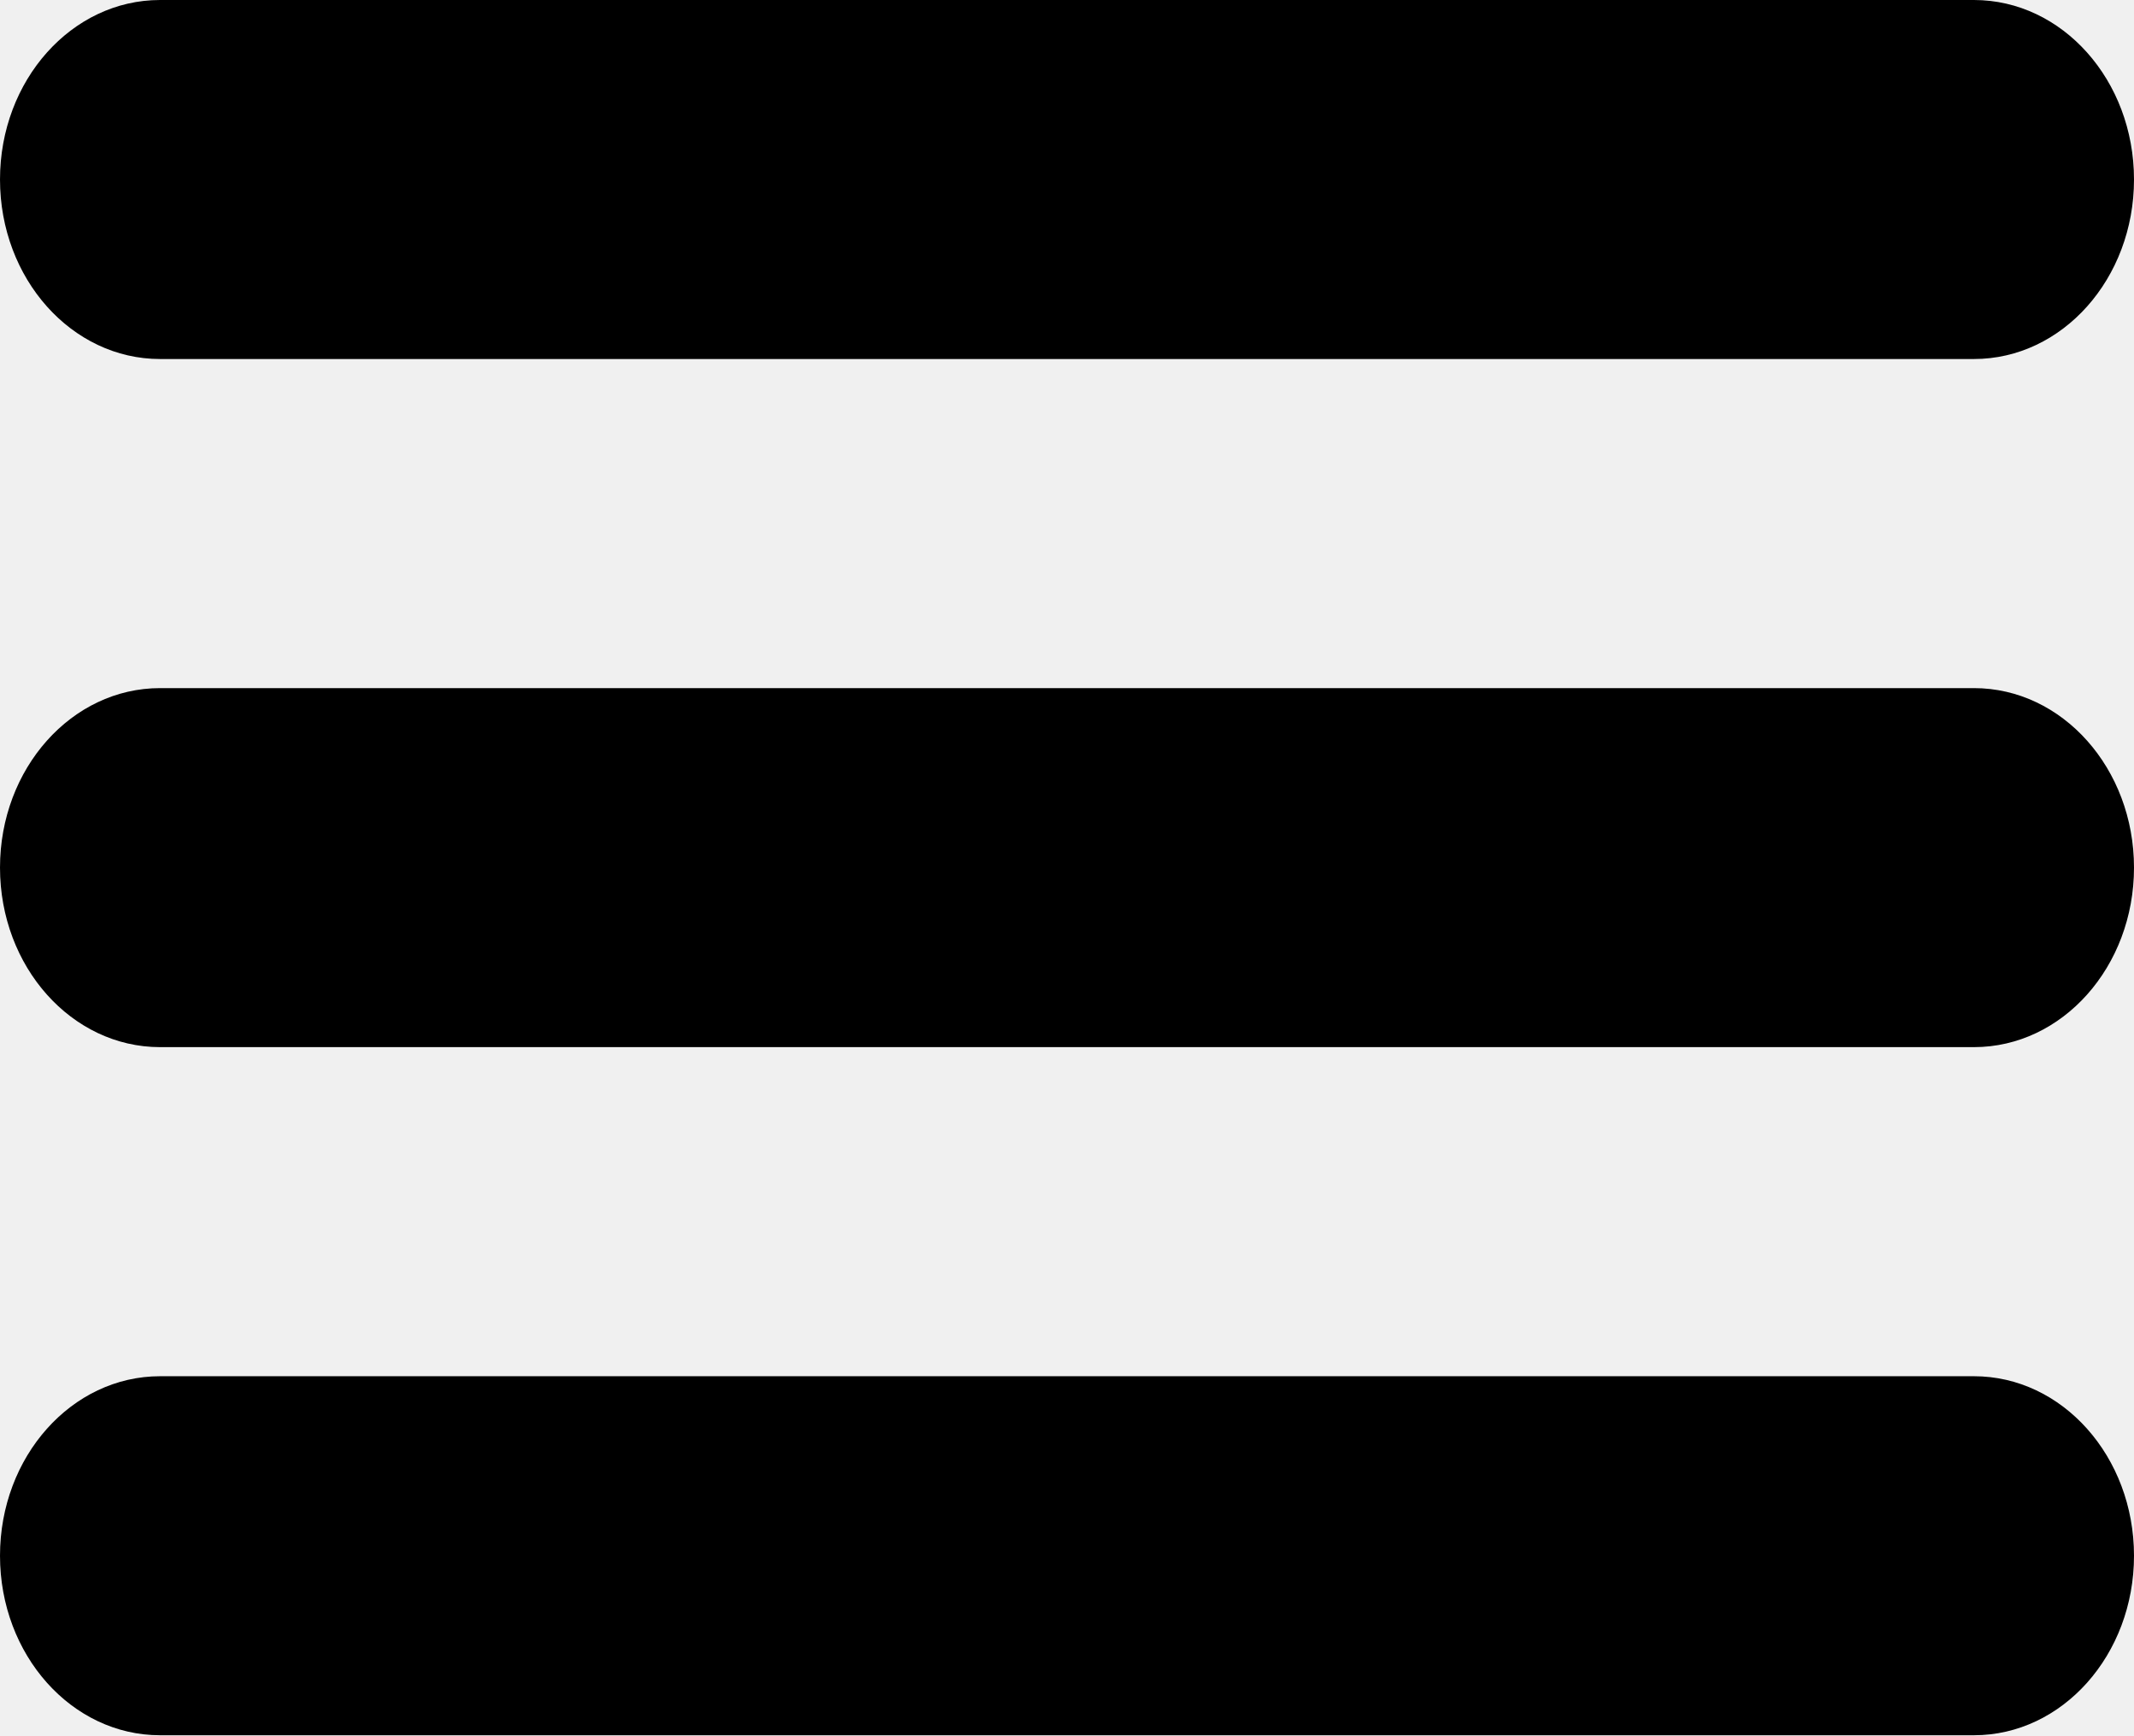
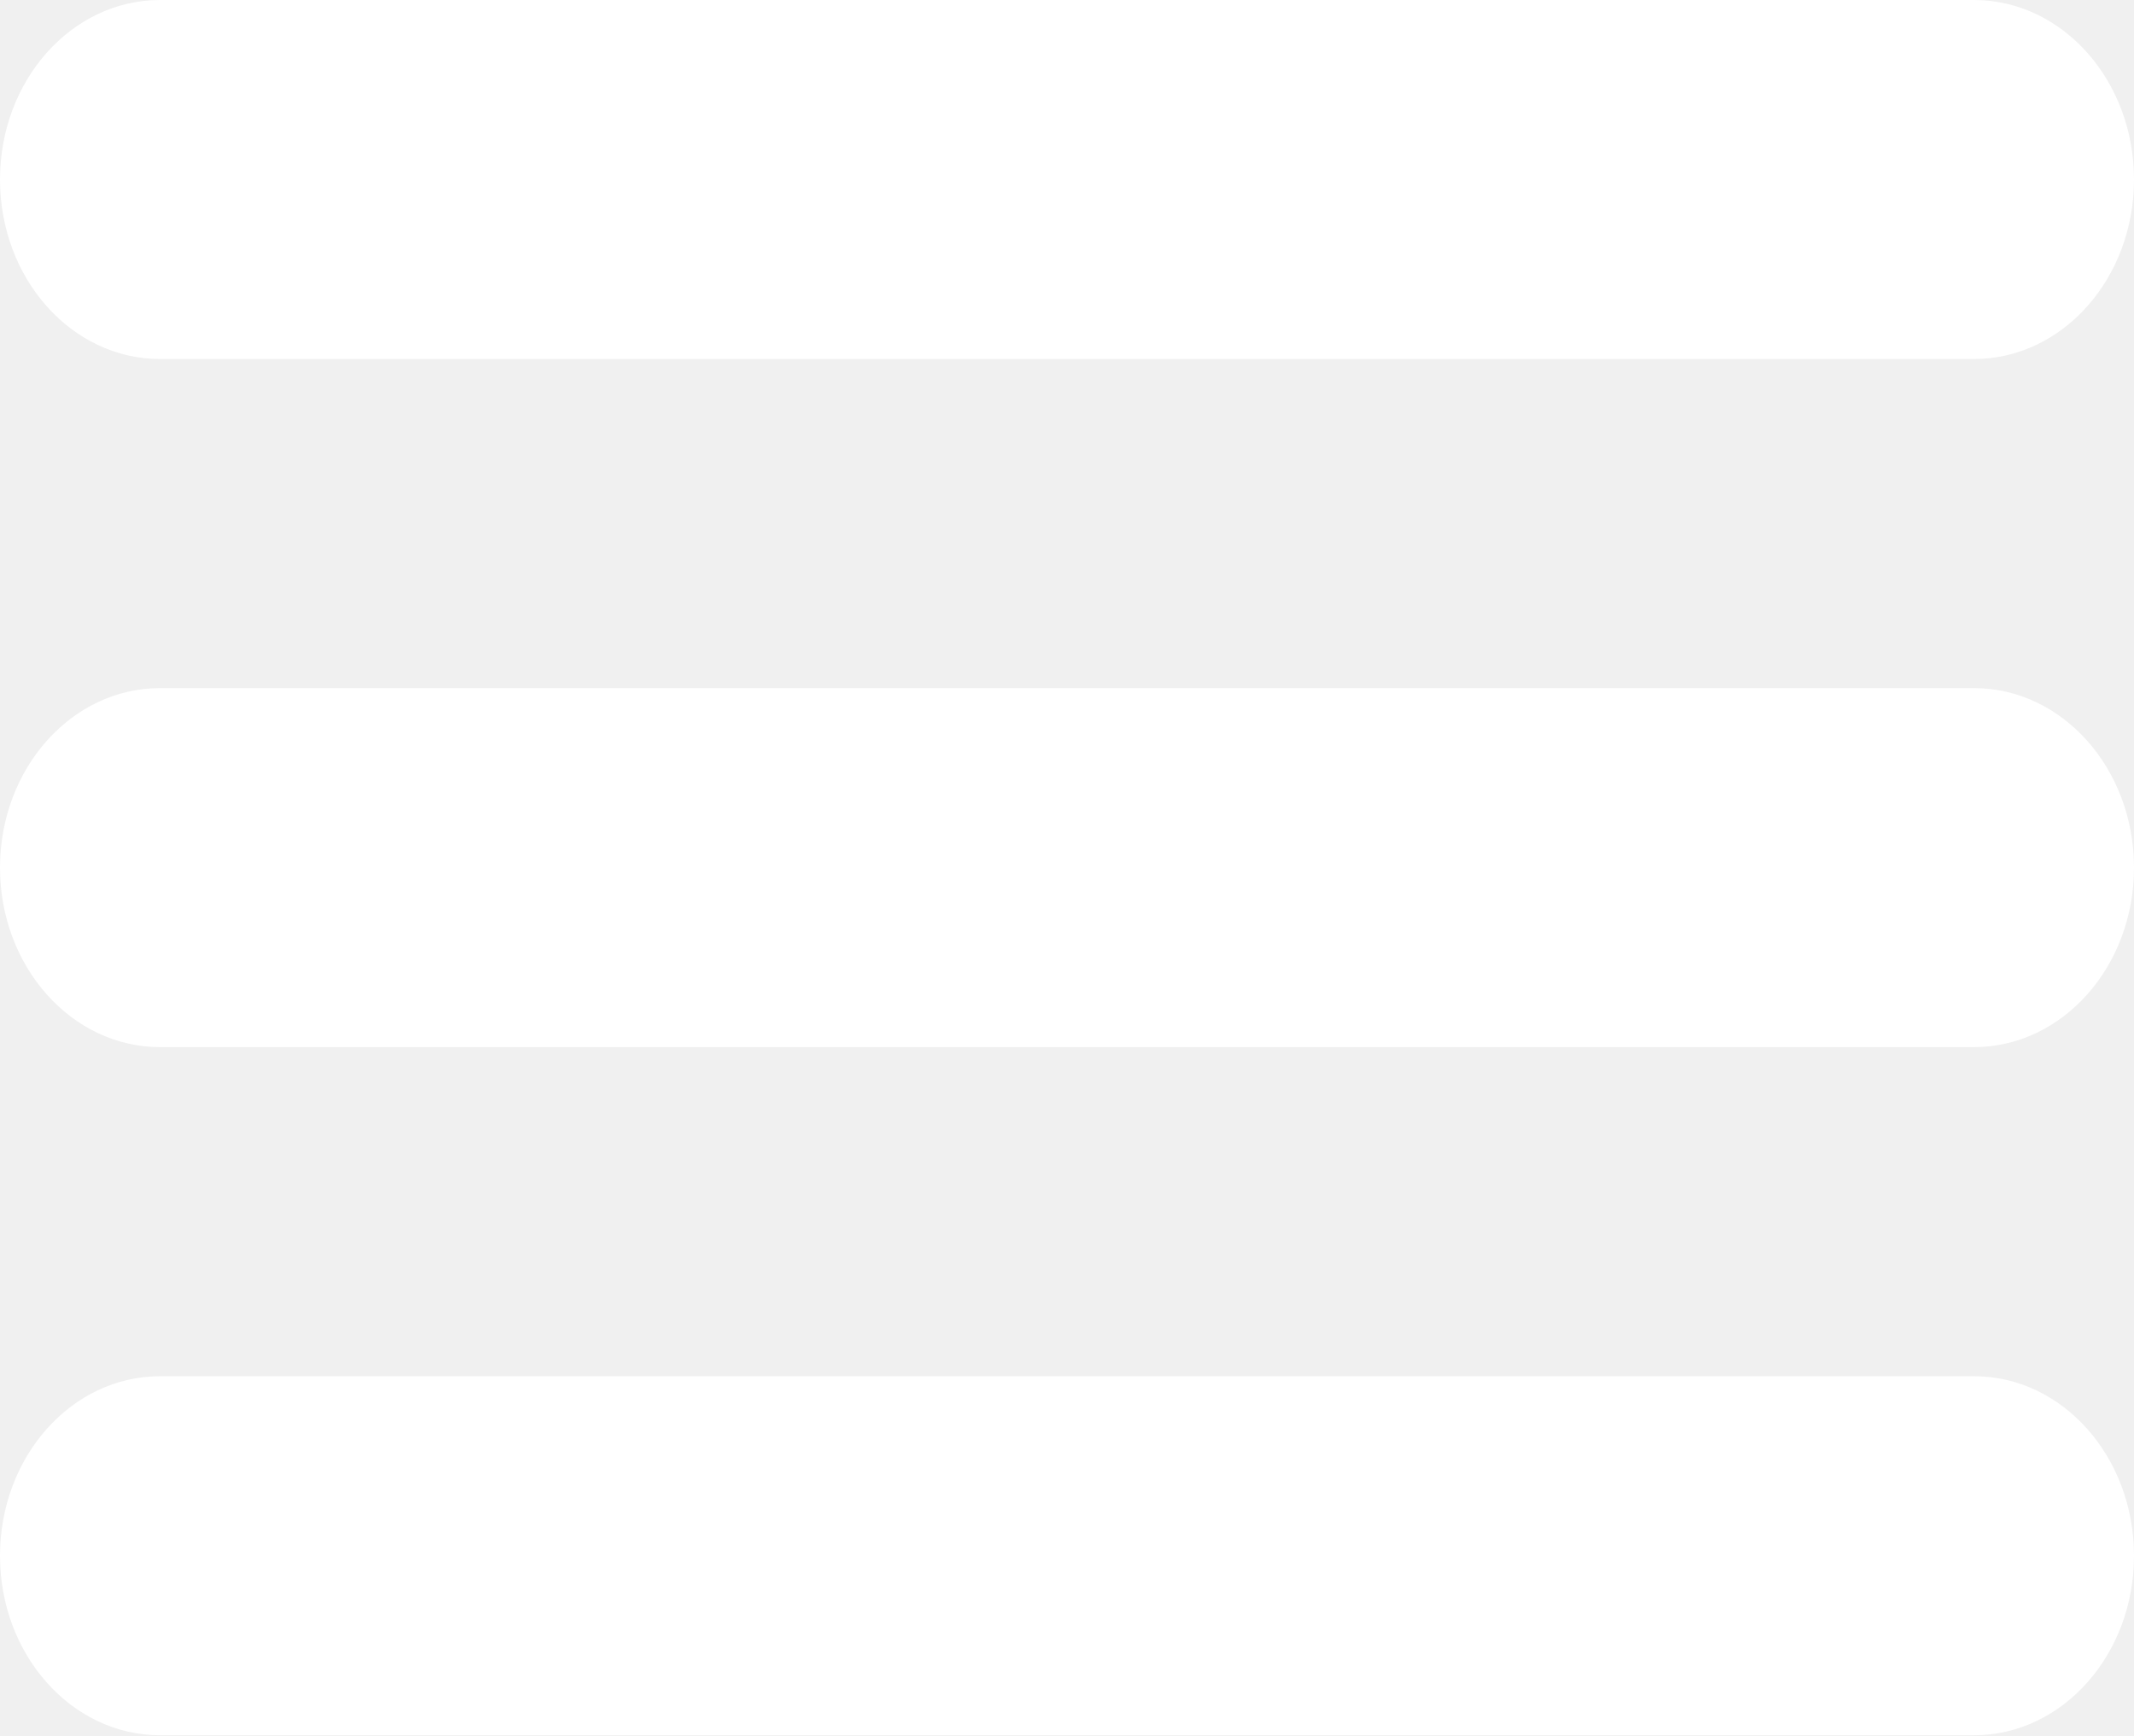
<svg xmlns="http://www.w3.org/2000/svg" width="176.893mm" height="143.858mm" viewBox="0 0 176.893 143.858" version="1.1" id="svg72">
  <defs id="defs66" />
  <g id="layer1" transform="translate(-18.14286,-34.57113)">
-     <path d="m 31.41,34.571 c -7.327,0 -13.267,6.663 -13.267,14.882 0,8.219 5.94,14.882 13.267,14.882 H 181.769 c 7.327,0 13.267,-6.663 13.267,-14.882 0,-8.219 -5.94,-14.882 -13.267,-14.882 z m 0,57.047 c -7.327,0 -13.267,6.663 -13.267,14.882 0,8.219 5.94,14.882 13.267,14.882 H 181.769 c 7.327,0 13.267,-6.663 13.267,-14.882 0,-8.219 -5.94,-14.882 -13.267,-14.882 z m 0,57.047 c -7.327,0 -13.267,6.663 -13.267,14.882 0,8.219 5.94,14.882 13.267,14.882 H 181.769 c 7.327,0 13.267,-6.663 13.267,-14.882 0,-8.219 -5.94,-14.882 -13.267,-14.882 z" style="color:#000000;text-indent:0;text-transform:none;direction:ltr;baseline-shift:baseline;display:inline;overflow:visible;visibility:visible;fill:#000000;fill-opacity:1;stroke:none;stroke-width:2.342;enable-background:accumulate" marker="none" visibility="visible" display="inline" overflow="visible" id="path26" />
+     <path d="m 31.41,34.571 c -7.327,0 -13.267,6.663 -13.267,14.882 0,8.219 5.94,14.882 13.267,14.882 H 181.769 c 7.327,0 13.267,-6.663 13.267,-14.882 0,-8.219 -5.94,-14.882 -13.267,-14.882 z m 0,57.047 c -7.327,0 -13.267,6.663 -13.267,14.882 0,8.219 5.94,14.882 13.267,14.882 H 181.769 c 7.327,0 13.267,-6.663 13.267,-14.882 0,-8.219 -5.94,-14.882 -13.267,-14.882 z m 0,57.047 c -7.327,0 -13.267,6.663 -13.267,14.882 0,8.219 5.94,14.882 13.267,14.882 H 181.769 c 7.327,0 13.267,-6.663 13.267,-14.882 0,-8.219 -5.94,-14.882 -13.267,-14.882 z" style="color:#000000;text-indent:0;text-transform:none;direction:ltr;baseline-shift:baseline;display:inline;overflow:visible;visibility:visible;fill:#ffffff;fill-opacity:1;stroke:none;stroke-width:2.342;enable-background:accumulate" marker="none" visibility="visible" display="inline" overflow="visible" id="path26" />
  </g>
</svg>
